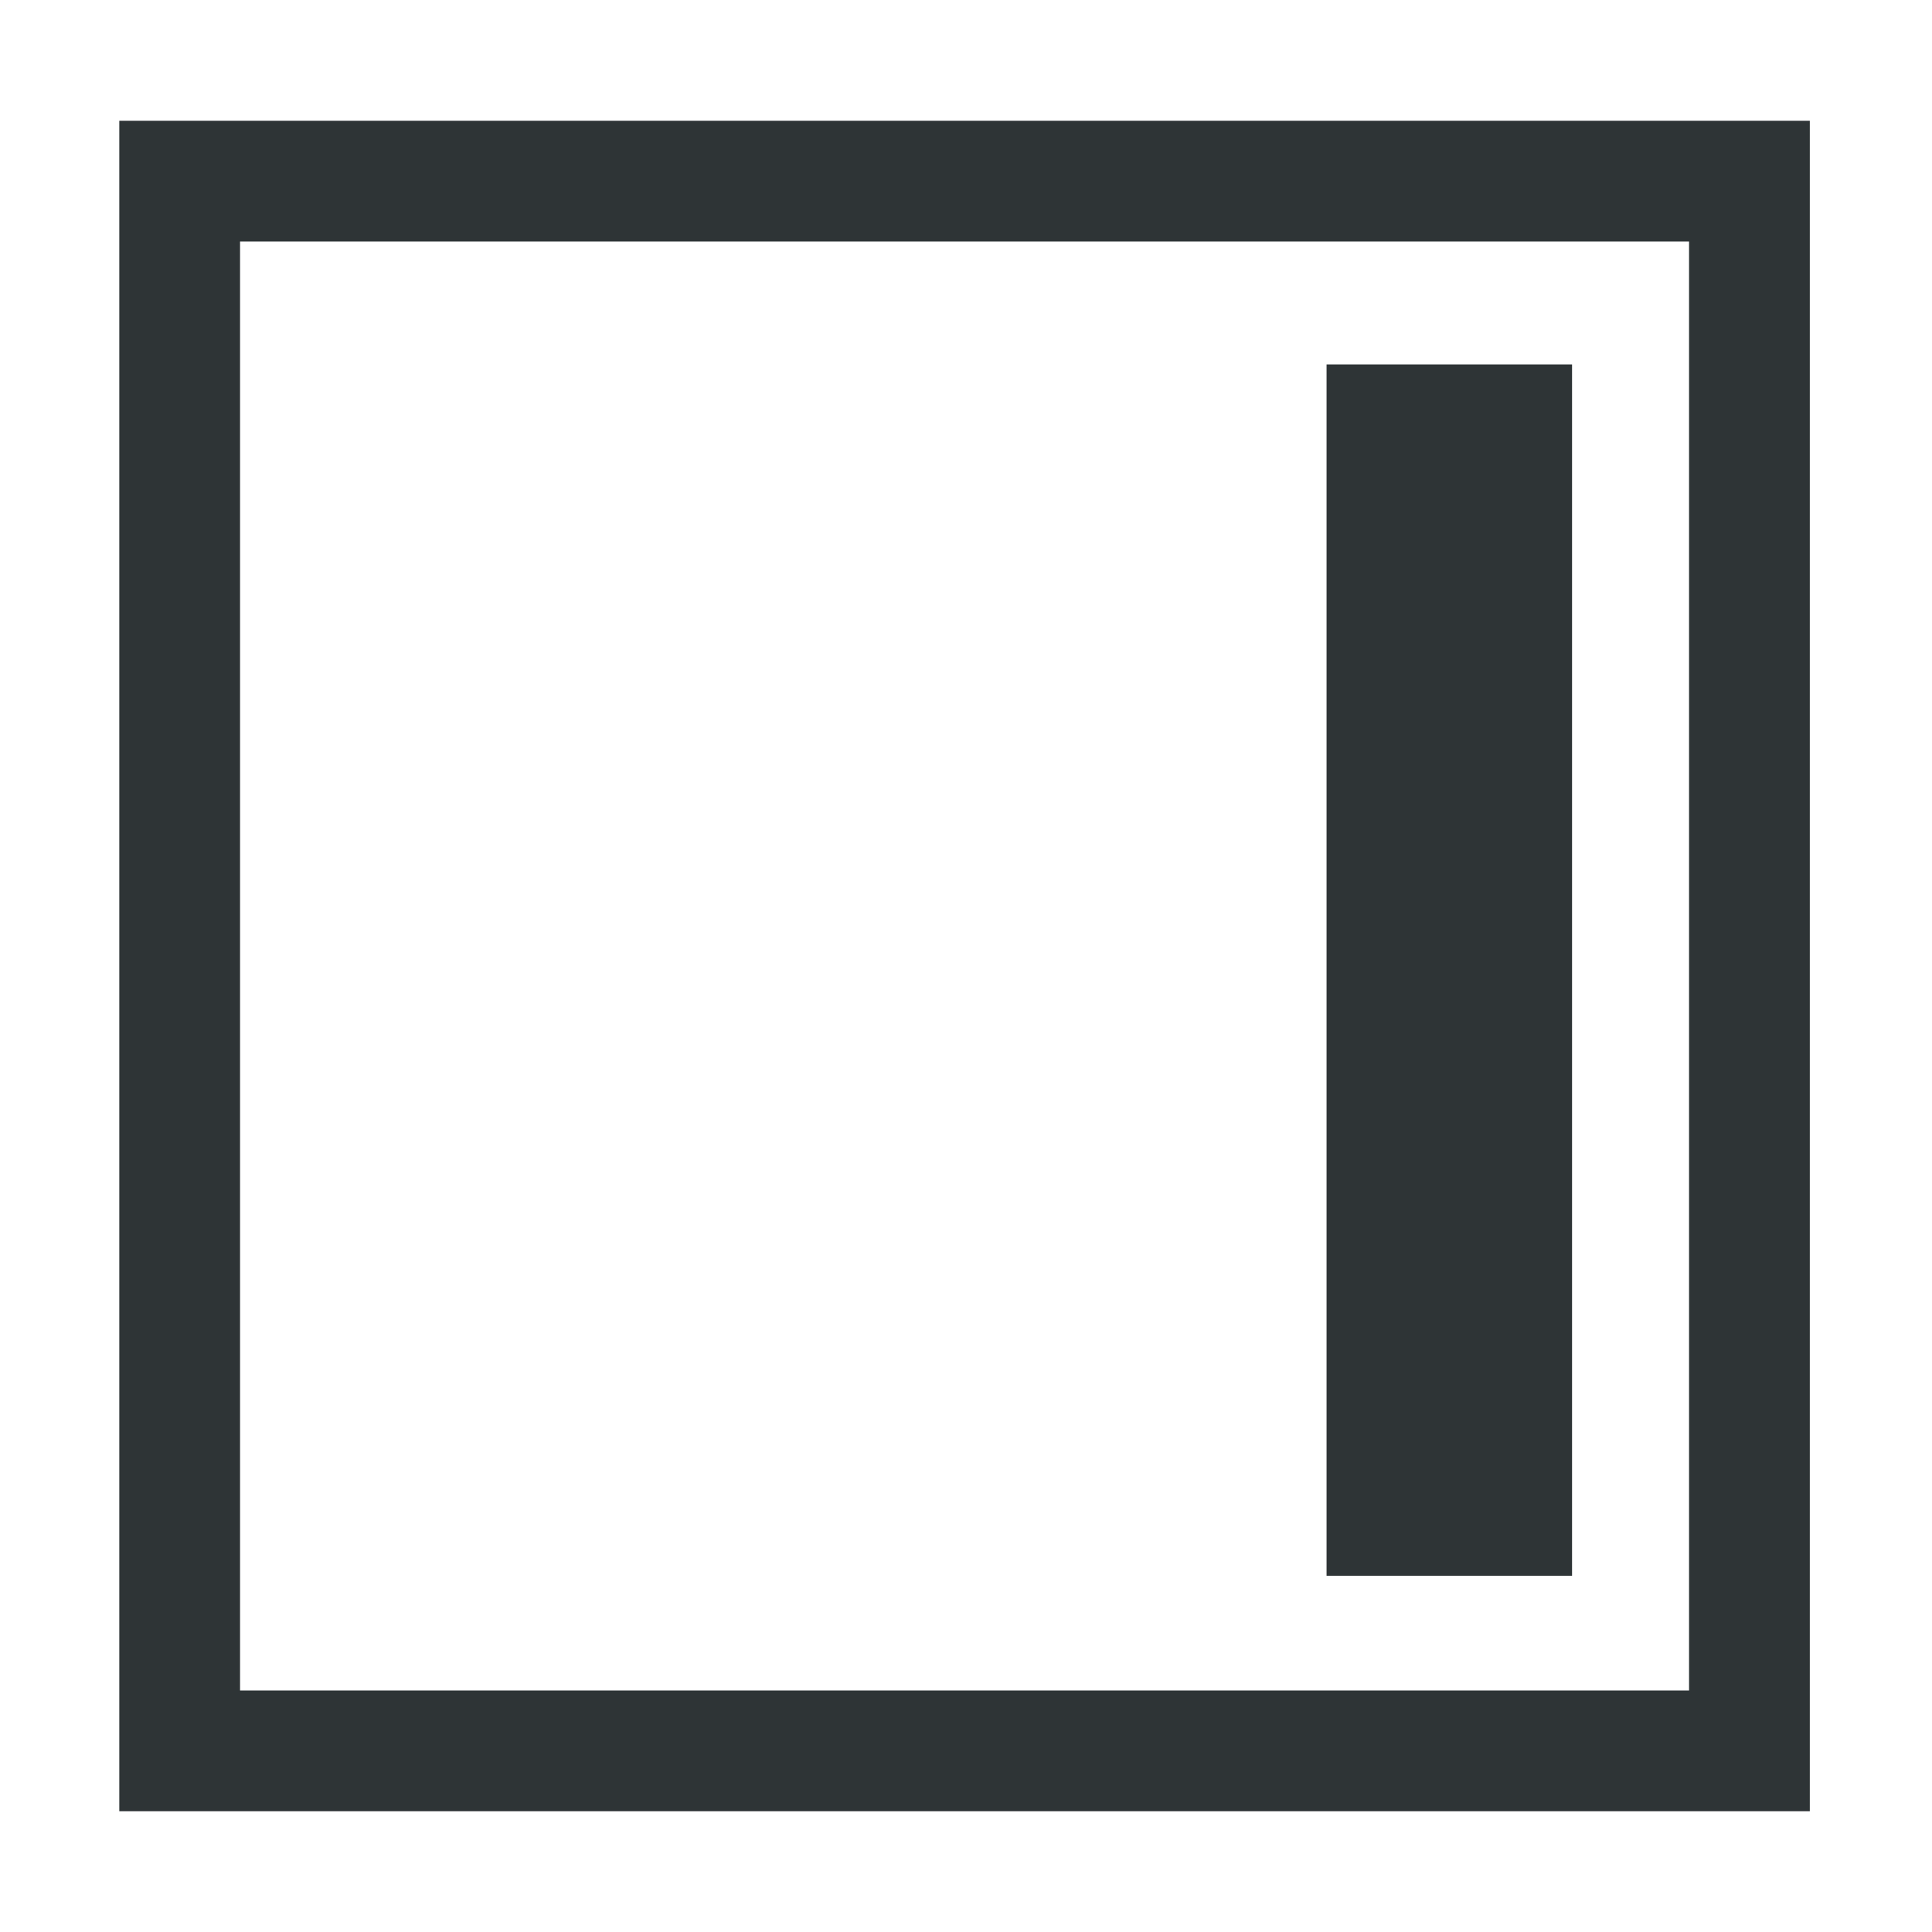
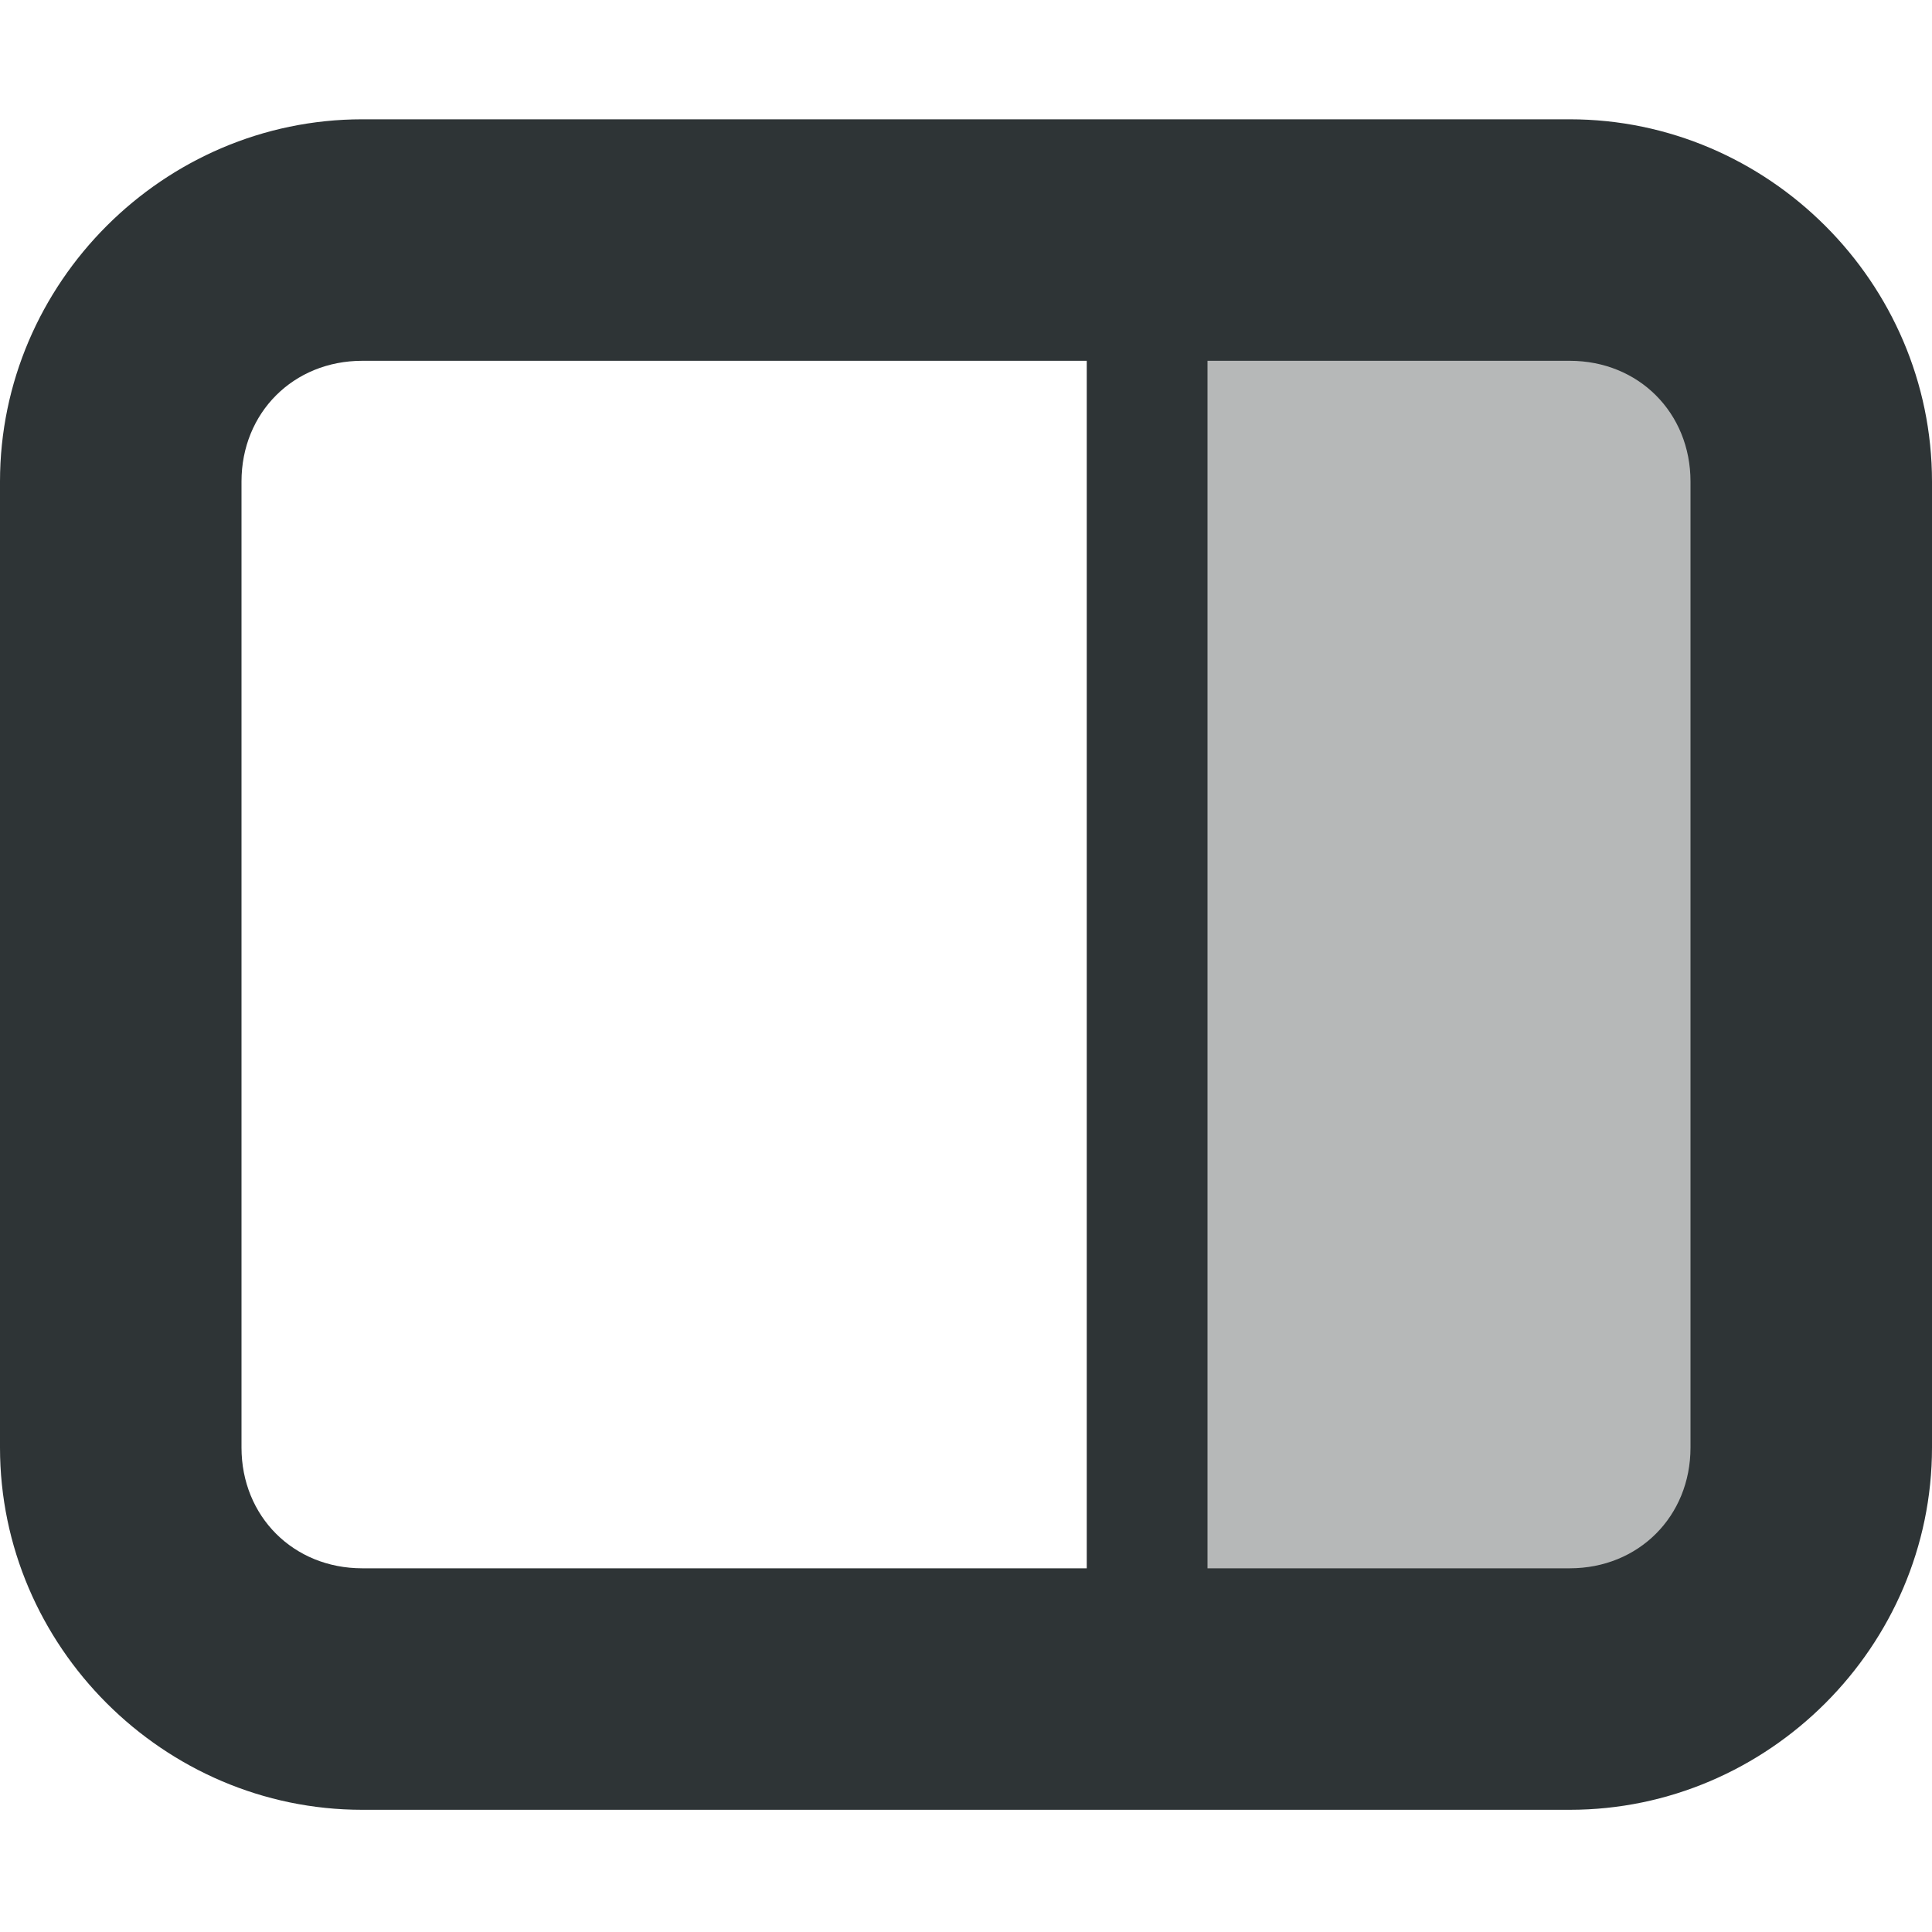
- <svg xmlns="http://www.w3.org/2000/svg" width="16" height="16">
-   <g color="#000" fill="#2e3436">
-     <path d="M.988 15h14V1h-14zm1-1V2h12v12z" style="line-height:normal;font-variant-ligatures:normal;font-variant-position:normal;font-variant-caps:normal;font-variant-numeric:normal;font-variant-alternates:normal;font-feature-settings:normal;text-indent:0;text-align:start;text-decoration-line:none;text-decoration-style:solid;text-decoration-color:#000;text-transform:none;text-orientation:mixed;shape-padding:0;isolation:auto;mix-blend-mode:normal;marker:none" font-weight="400" font-family="sans-serif" overflow="visible" />
-     <path d="M10.986 13.05V3.018h2.033V13.05z" style="marker:none" overflow="visible" />
+ <svg xmlns="http://www.w3.org/2000/svg" height="16px" viewBox="0 0 16 16" width="16px">
+   <filter id="a" height="100%" width="100%" x="0%" y="0%">
+     <feColorMatrix in="SourceGraphic" type="matrix" values="0 0 0 0 1 0 0 0 0 1 0 0 0 0 1 0 0 0 1 0" />
+   </filter>
+   <mask id="b">
+     <g filter="url(#a)">
+       <path d="m 0 0 h 16 v 16 h -16 z" fill-opacity="0.3" />
+     </g>
+   </mask>
+   <clipPath id="c">
+     <path d="m 0 0 h 800 v 800 h -800 z" />
+   </clipPath>
+   <mask id="d">
+     <g filter="url(#a)">
+       <path d="m 0 0 h 16 v 16 h -16 z" fill-opacity="0.35" />
+     </g>
+   </mask>
+   <clipPath id="e">
+     <path d="m 0 0 h 800 v 800 h -800 z" />
+   </clipPath>
+   <mask id="f">
+     <g filter="url(#a)">
+       <path d="m 0 0 h 16 v 16 h -16 z" fill-opacity="0.35" />
+     </g>
+   </mask>
+   <clipPath id="g">
+     <path d="m 0 0 h 800 v 800 h -800 z" />
+   </clipPath>
+   <mask id="h">
+     <g filter="url(#a)">
+       <path d="m 0 0 h 16 v 16 h -16 z" fill-opacity="0.35" />
+     </g>
+   </mask>
+   <clipPath id="i">
+     <path d="m 0 0 h 800 v 800 h -800 z" />
+   </clipPath>
+   <mask id="j">
+     <g filter="url(#a)">
+       <path d="m 0 0 h 16 v 16 h -16 z" fill-opacity="0.35" />
+     </g>
+   </mask>
+   <clipPath id="k">
+     <path d="m 0 0 h 800 v 800 h -800 z" />
+   </clipPath>
+   <g fill="#2e3436">
+     <path d="m 9.5 13.988 v -12 h 5 v 12 z m 0 0" fill-opacity="0.35" />
+     <path d="m 13 0.988 c 1.645 0 3 1.355 3 3 v 8 c 0 1.645 -1.355 3 -3 3 h -10 c -1.645 0 -3 -1.355 -3 -3 v -8 c 0 -1.645 1.355 -3 3 -3 z m 0 2 h -10 c -0.57 0 -1 0.43 -1 1 v 8 c 0 0.57 0.43 1 1 1 h 10 c 0.57 0 1 -0.43 1 -1 v -8 c 0 -0.57 -0.43 -1 -1 -1 z m 0 0" />
+     <path d="m 10 1.988 h -1 v 12 h 1 z m 0 0" />
+   </g>
+   <g clip-path="url(#c)" mask="url(#b)" transform="matrix(1 0 0 1 -420 -340.0117)">
+     <path d="m 142.5 351 h 10.449 c -1.184 0.492 -1.297 2.457 0 3 h -10.449 z m 0 0" fill="#2e3436" />
+   </g>
+   <g clip-path="url(#e)" mask="url(#d)" transform="matrix(1 0 0 1 -420 -340.0117)">
+     <path d="m 104 502 c 0 0.551 -0.449 1 -1 1 s -1 -0.449 -1 -1 s 0.449 -1 1 -1 s 1 0.449 1 1 z m 0 0" fill="#2e3436" />
+   </g>
+   <g clip-path="url(#g)" mask="url(#f)" transform="matrix(1 0 0 1 -420 -340.0117)">
+     <path d="m 106 501 v 2 h 8 v -2 z m 0 0" fill="#2e3436" fill-rule="evenodd" />
+   </g>
+   <g clip-path="url(#i)" mask="url(#h)" transform="matrix(1 0 0 1 -420 -340.0117)">
+     <path d="m 104 514 c 0 0.551 -0.449 1 -1 1 s -1 -0.449 -1 -1 s 0.449 -1 1 -1 s 1 0.449 1 1 z m 0 0" fill="#2e3436" />
+   </g>
+   <g clip-path="url(#k)" mask="url(#j)" transform="matrix(1 0 0 1 -420 -340.0117)">
+     <path d="m 106 513 v 2 h 8 v -2 z m 0 0" fill="#2e3436" fill-rule="evenodd" />
  </g>
</svg>
